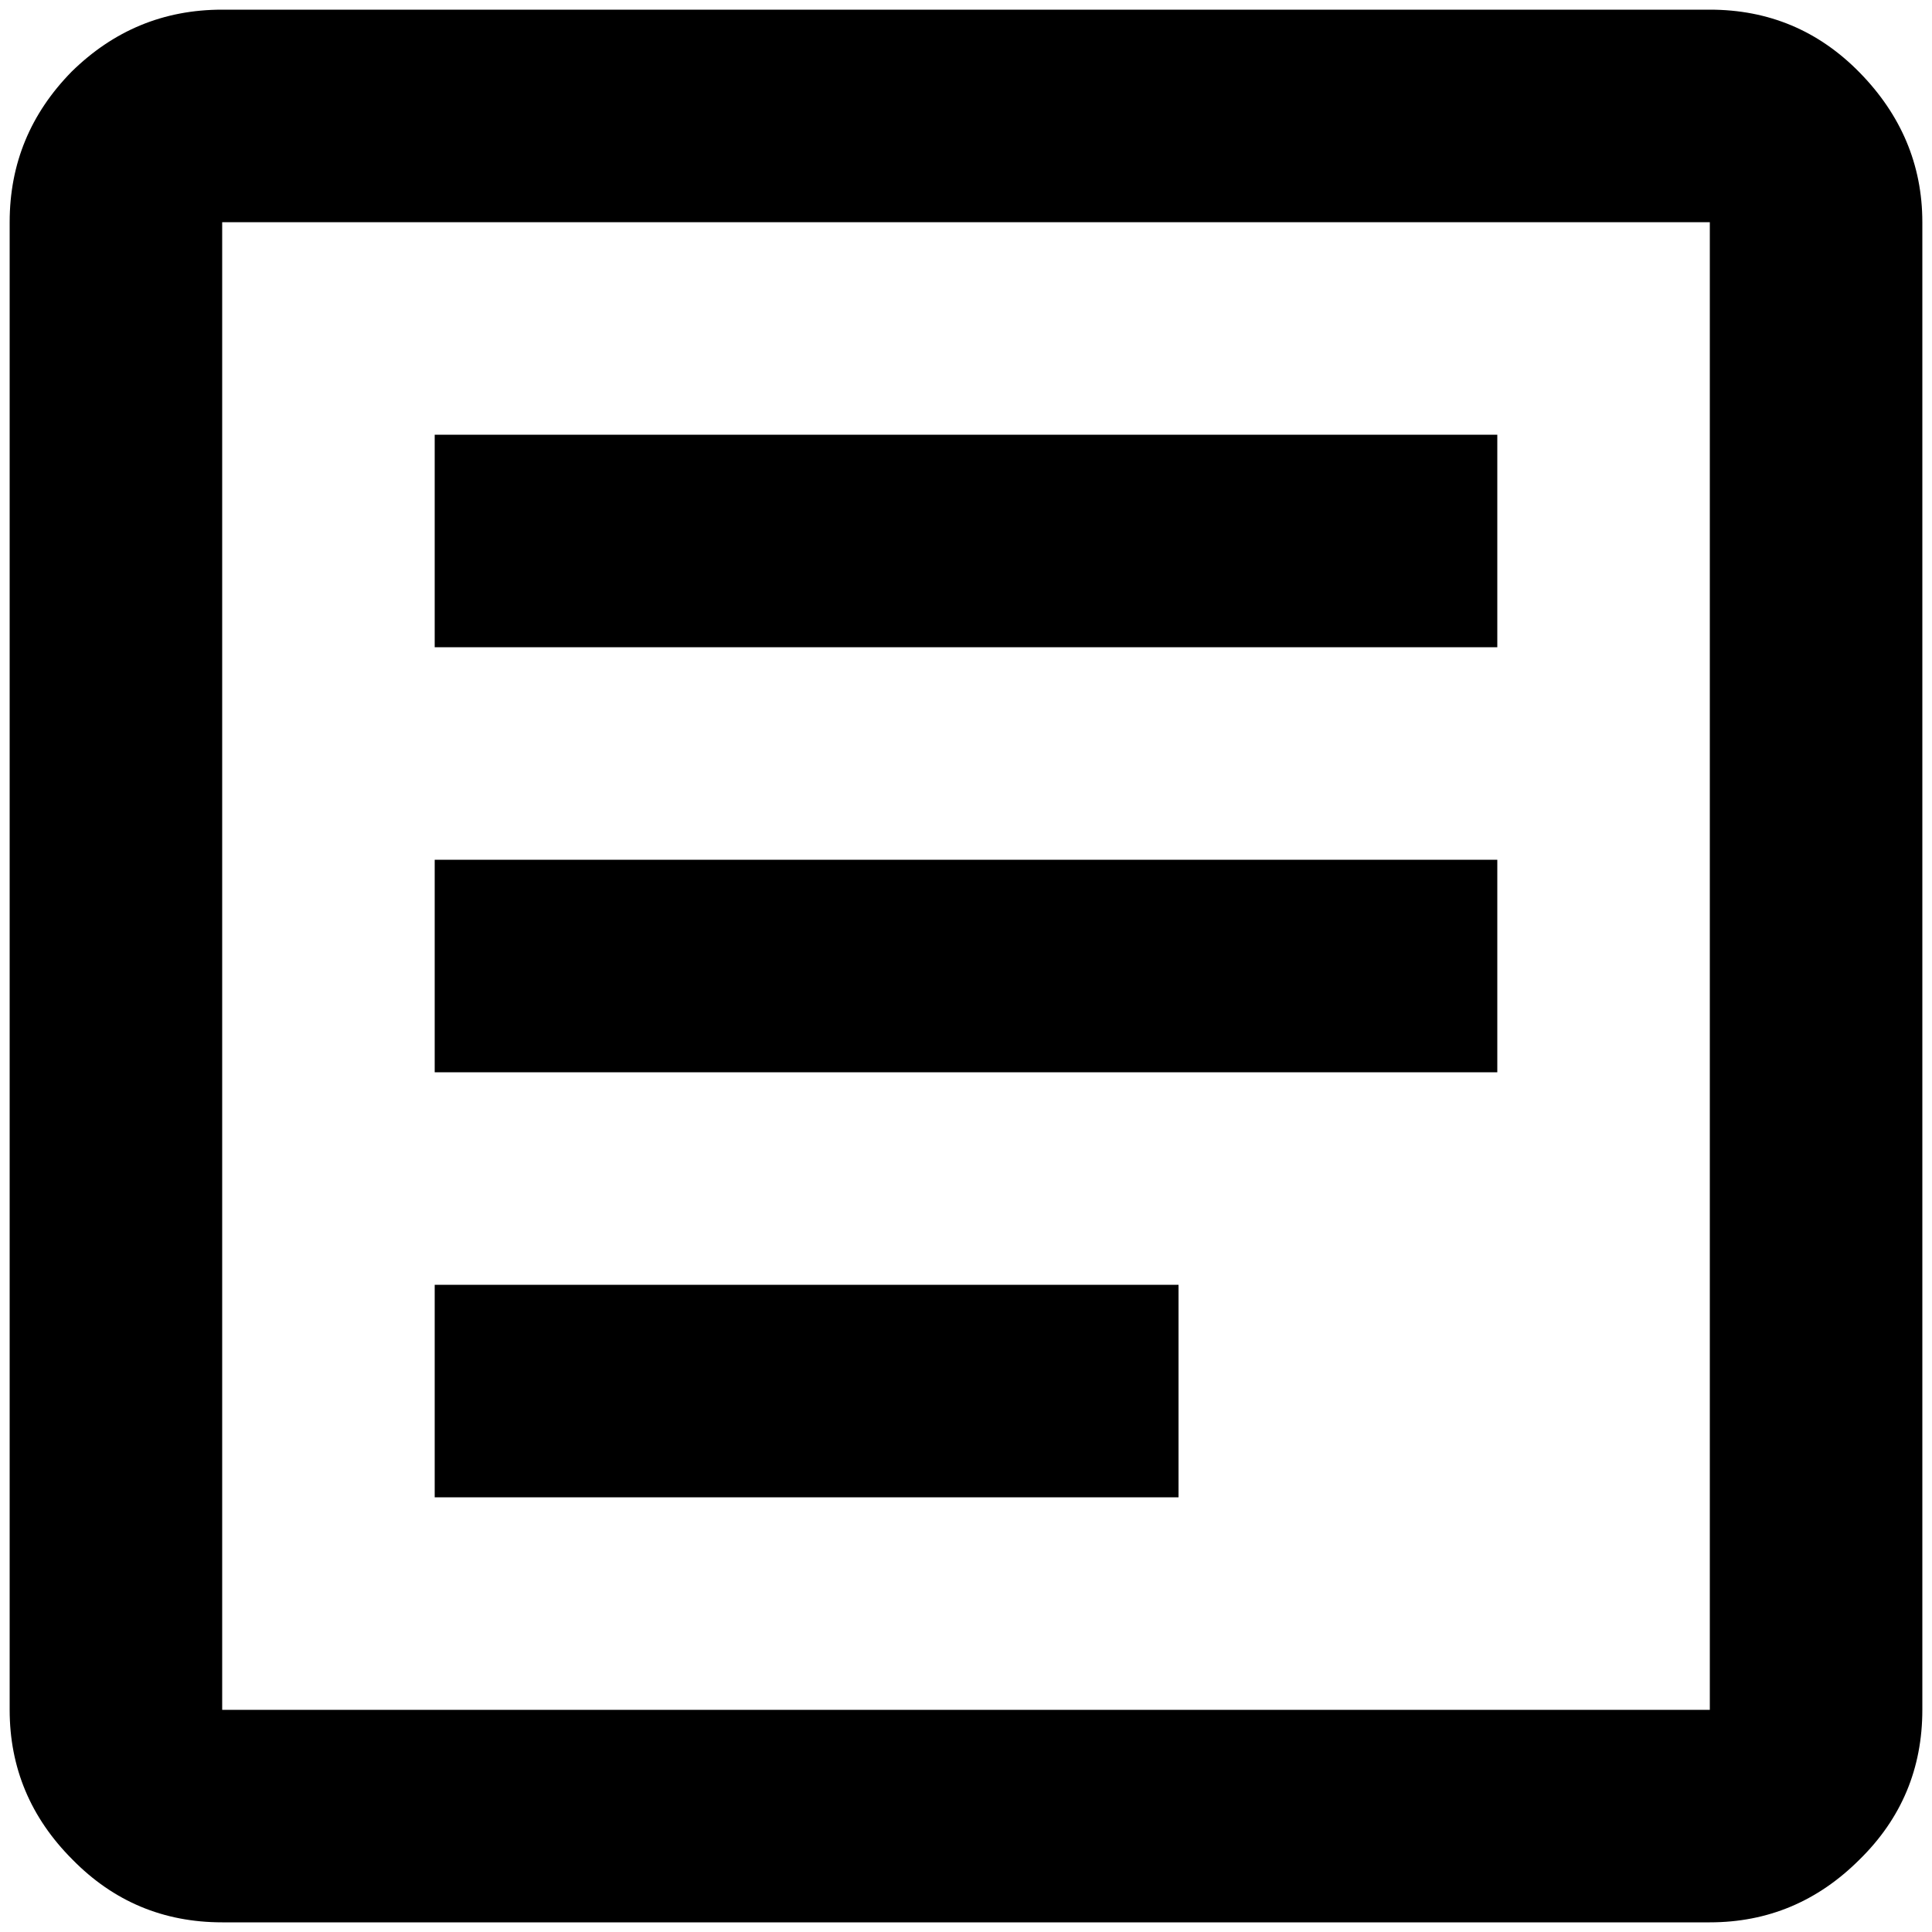
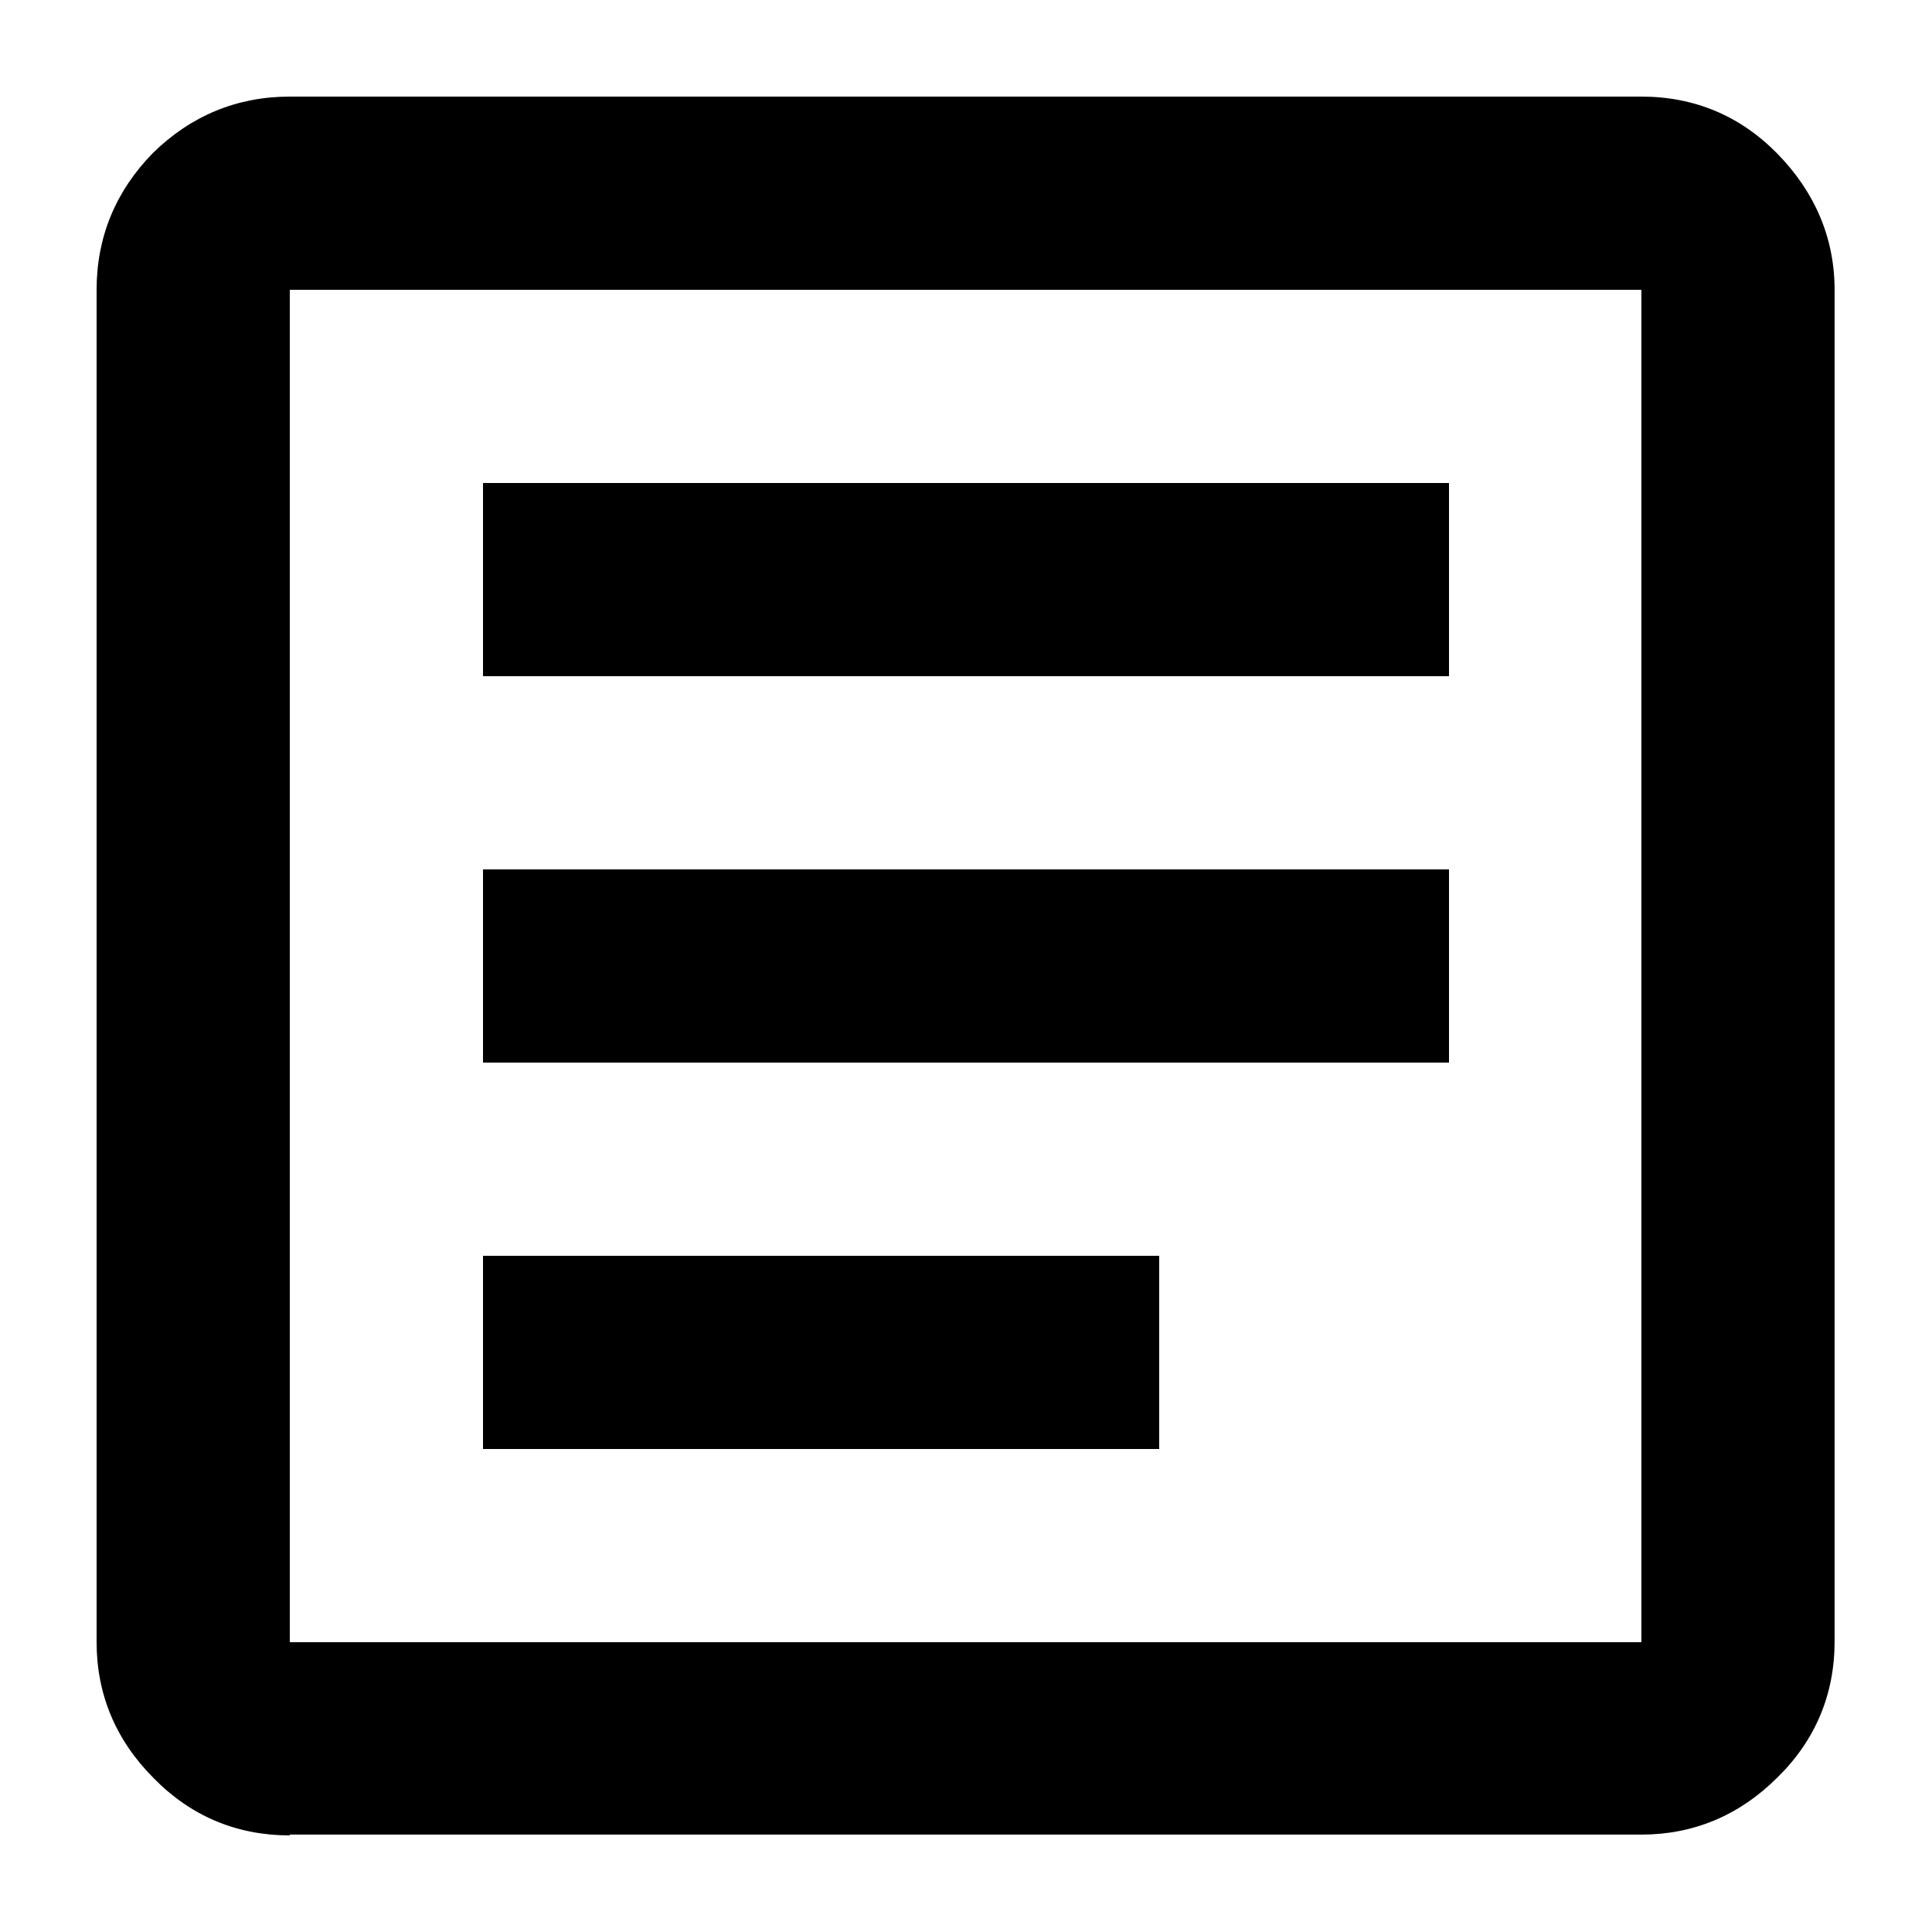
<svg xmlns="http://www.w3.org/2000/svg" viewBox="0 0 24 24">
-   <path d="M5.4,18.6h9.24v-2.64H5.4v2.64ZM5.4,13.32h13.2v-2.64H5.4v2.64ZM5.4,8.04h13.2v-2.64H5.4v2.64ZM2.76,23.88c-.73,0-1.35-.26-1.86-.78-.52-.52-.78-1.14-.78-1.86V2.76C.12,2.03.38,1.41.89.89,1.41.38,2.03.12,2.76.12h18.48c.73,0,1.35.26,1.86.78s.78,1.14.78,1.86v18.48c0,.73-.26,1.35-.78,1.86-.52.52-1.14.78-1.86.78H2.76ZM2.76,21.24h18.48V2.76H2.76v18.48ZM2.76,2.76v18.48V2.76Z" />
+   <path d="M6,18h8.4v-2.4H6v2.4ZM6,13.2h12v-2.4H6v2.4ZM6,8.4h12v-2.4H6v2.4ZM3.6,22.8c-.66,0-1.23-.24-1.69-.71-.47-.47-.71-1.04-.71-1.69V3.6c0-.66.24-1.23.7-1.7.47-.46,1.04-.7,1.7-.7h16.79c.66,0,1.23.24,1.69.71s.71,1.04.71,1.69v16.79c0,.66-.24,1.23-.71,1.69-.47.47-1.04.71-1.69.71,0,0-16.79,0-16.79,0ZM3.6,20.4h16.79V3.6H3.6v16.79ZM3.6,3.6v16.79V3.6Z" />
</svg>
